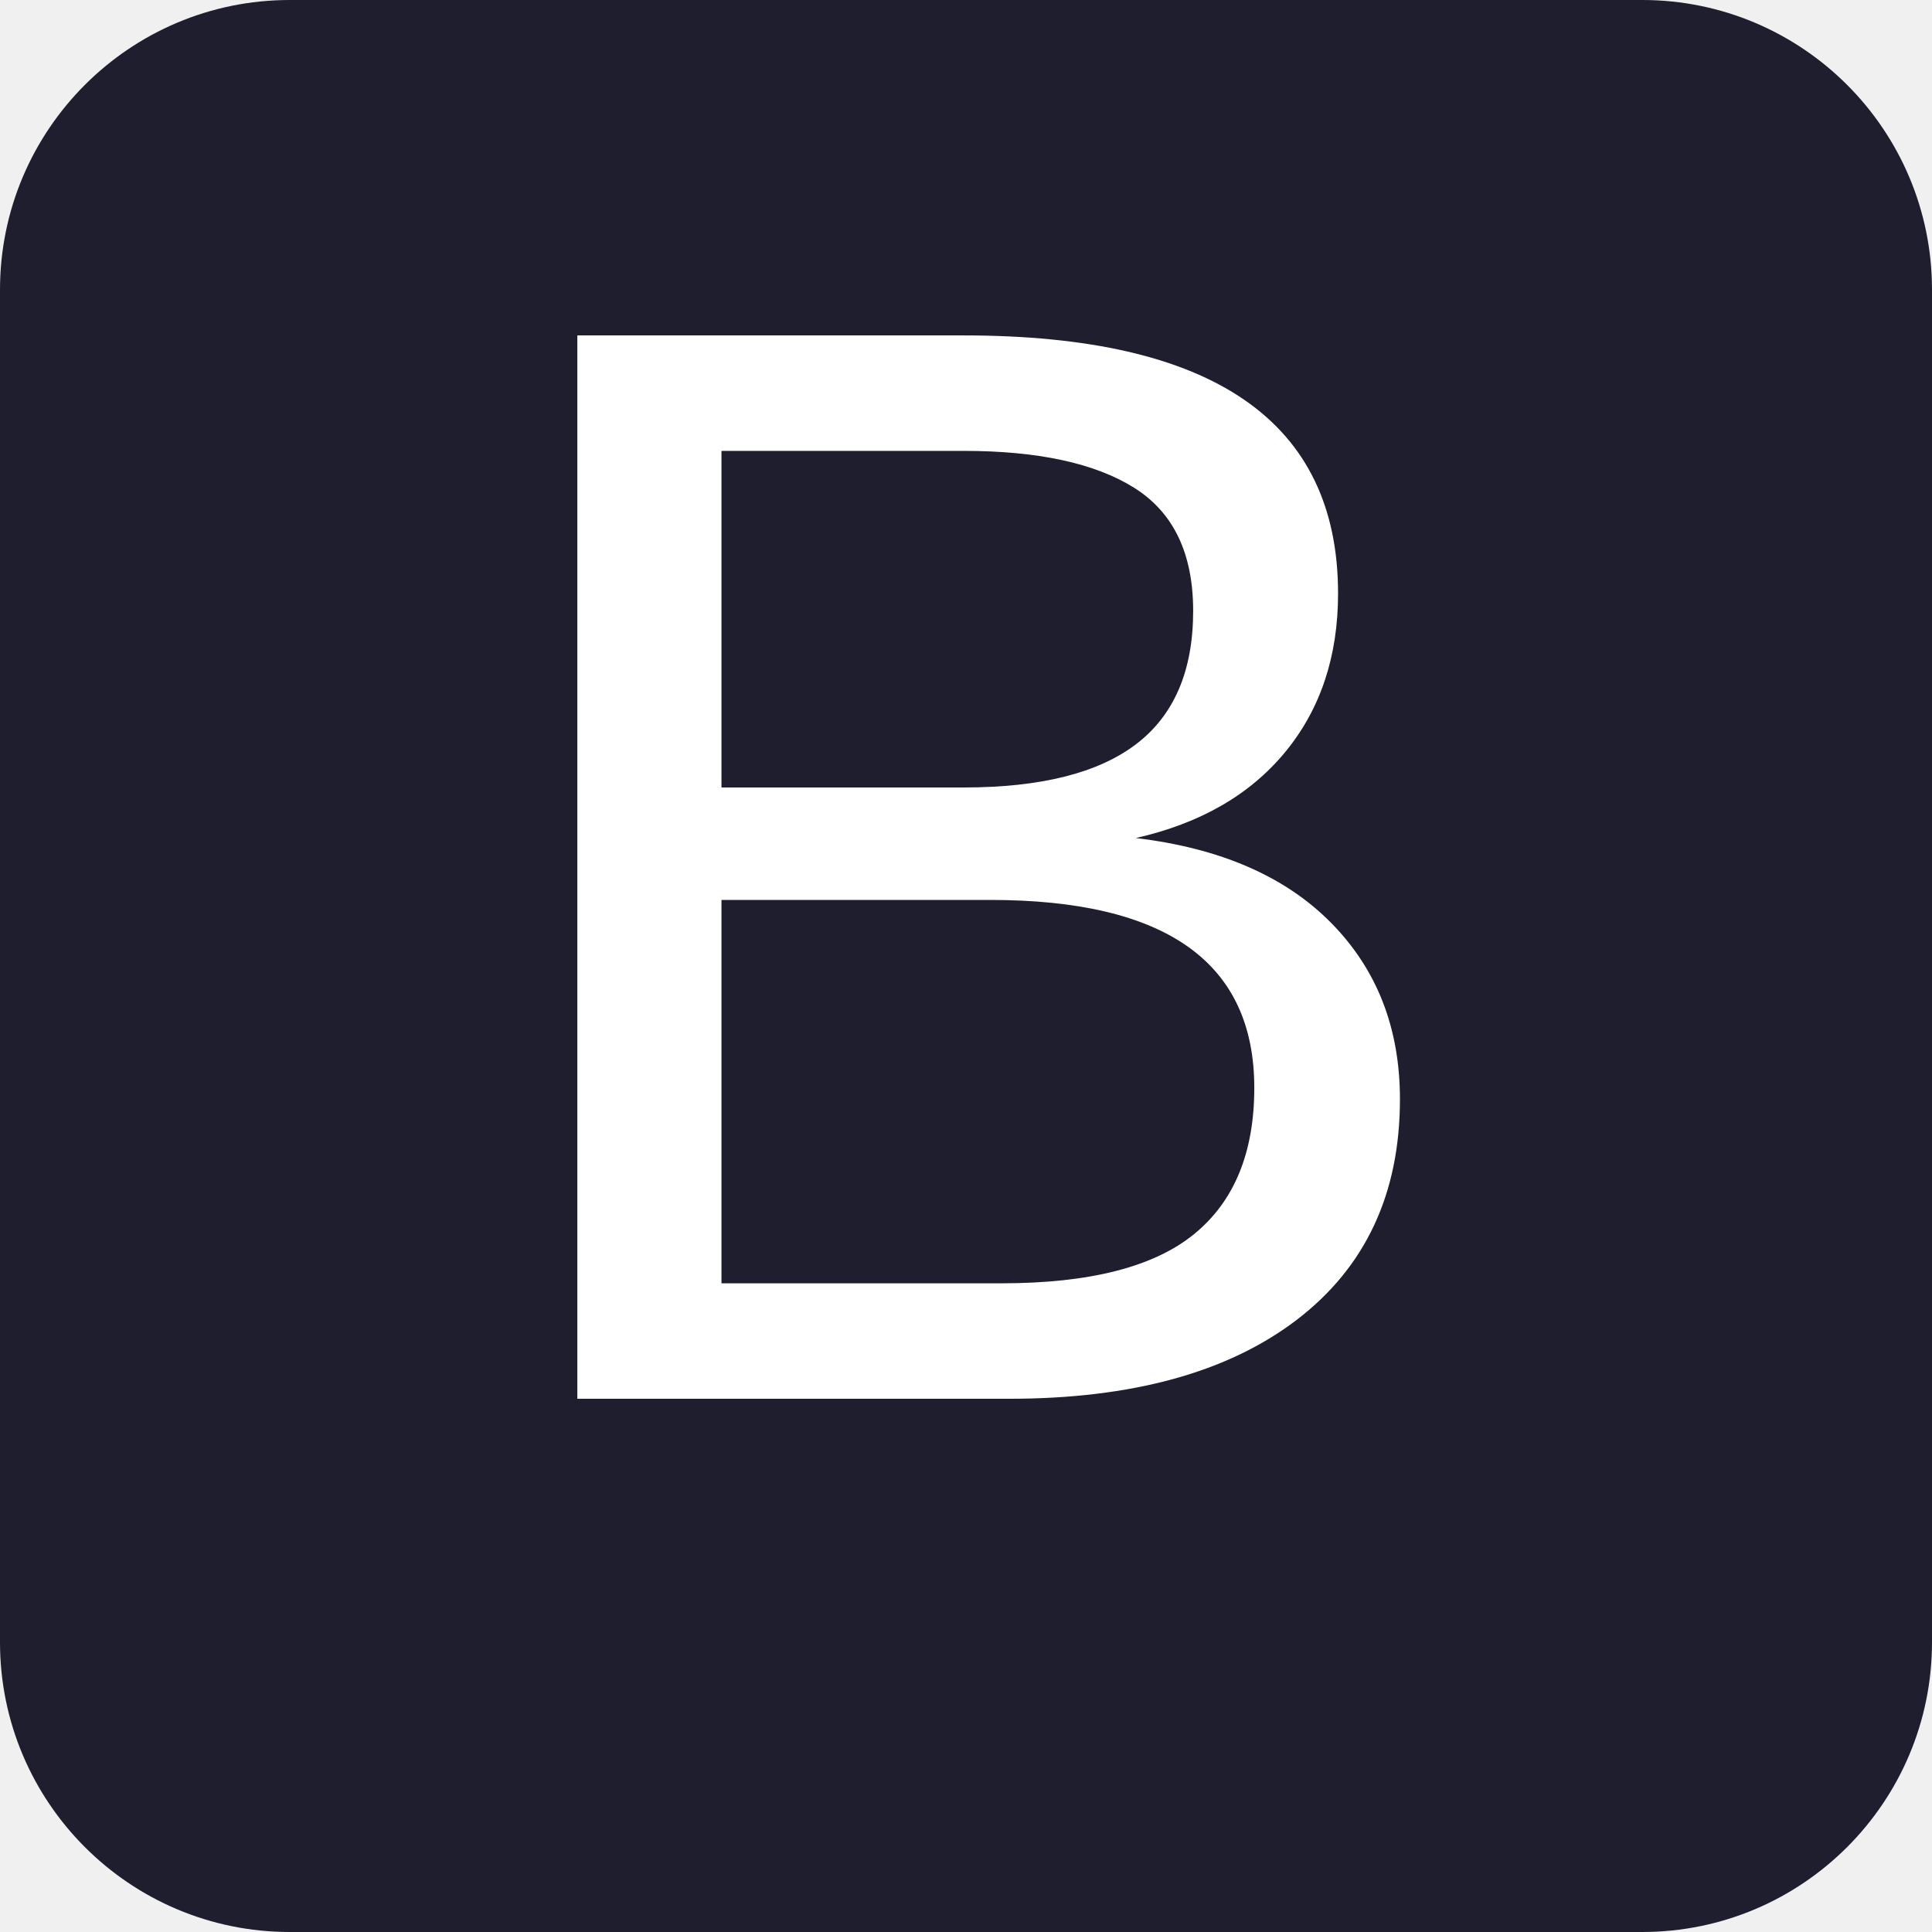
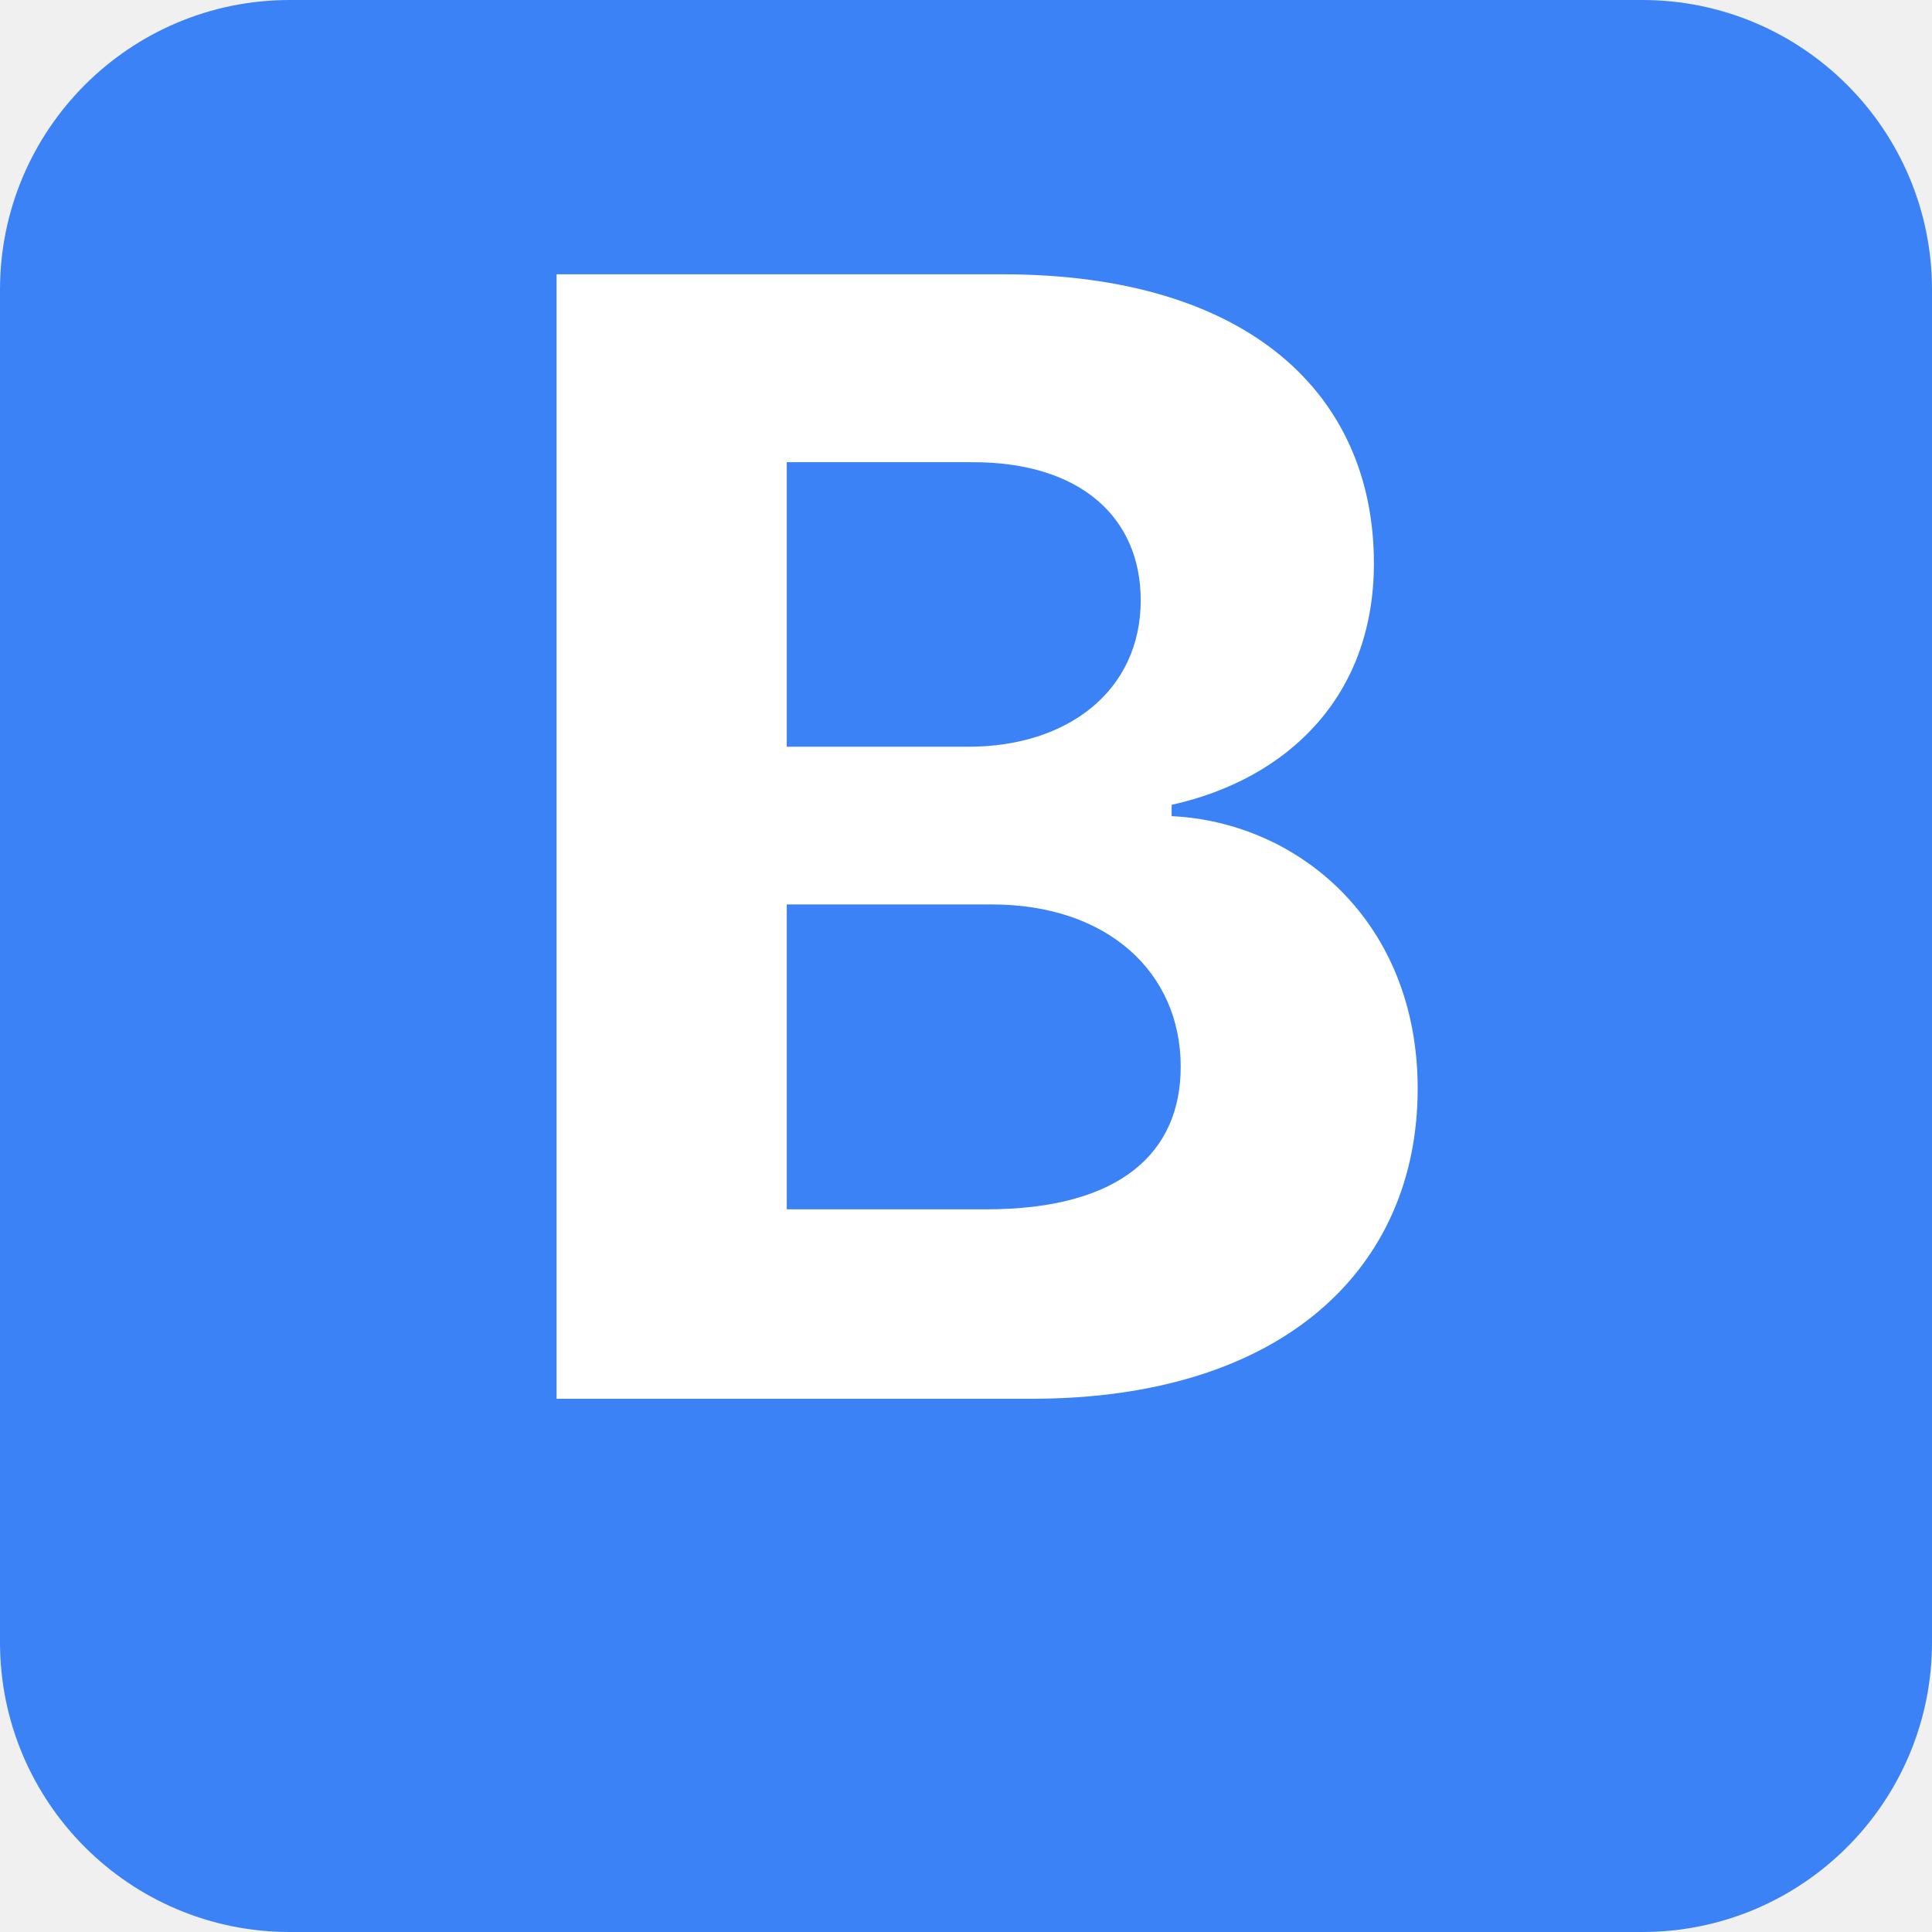
<svg xmlns="http://www.w3.org/2000/svg" width="200" height="200" viewBox="0 0 200 200">
-   <rect width="200" height="200" rx="30" fill="#1E1E2F" />
-   <text x="50%" y="50%" dy="0.28em" text-anchor="middle" font-family="Arial, sans-serif" font-size="160" fill="#FFFFFF">B</text>
+   <rect width="200" height="200" rx="30" fill="#3b82f6" />
+   <text x="50%" y="50%" dy="0.28em" text-anchor="middle" font-family="'Inter', sans-serif" font-weight="700" font-size="160" fill="#FFFFFF">B</text>
</svg>
